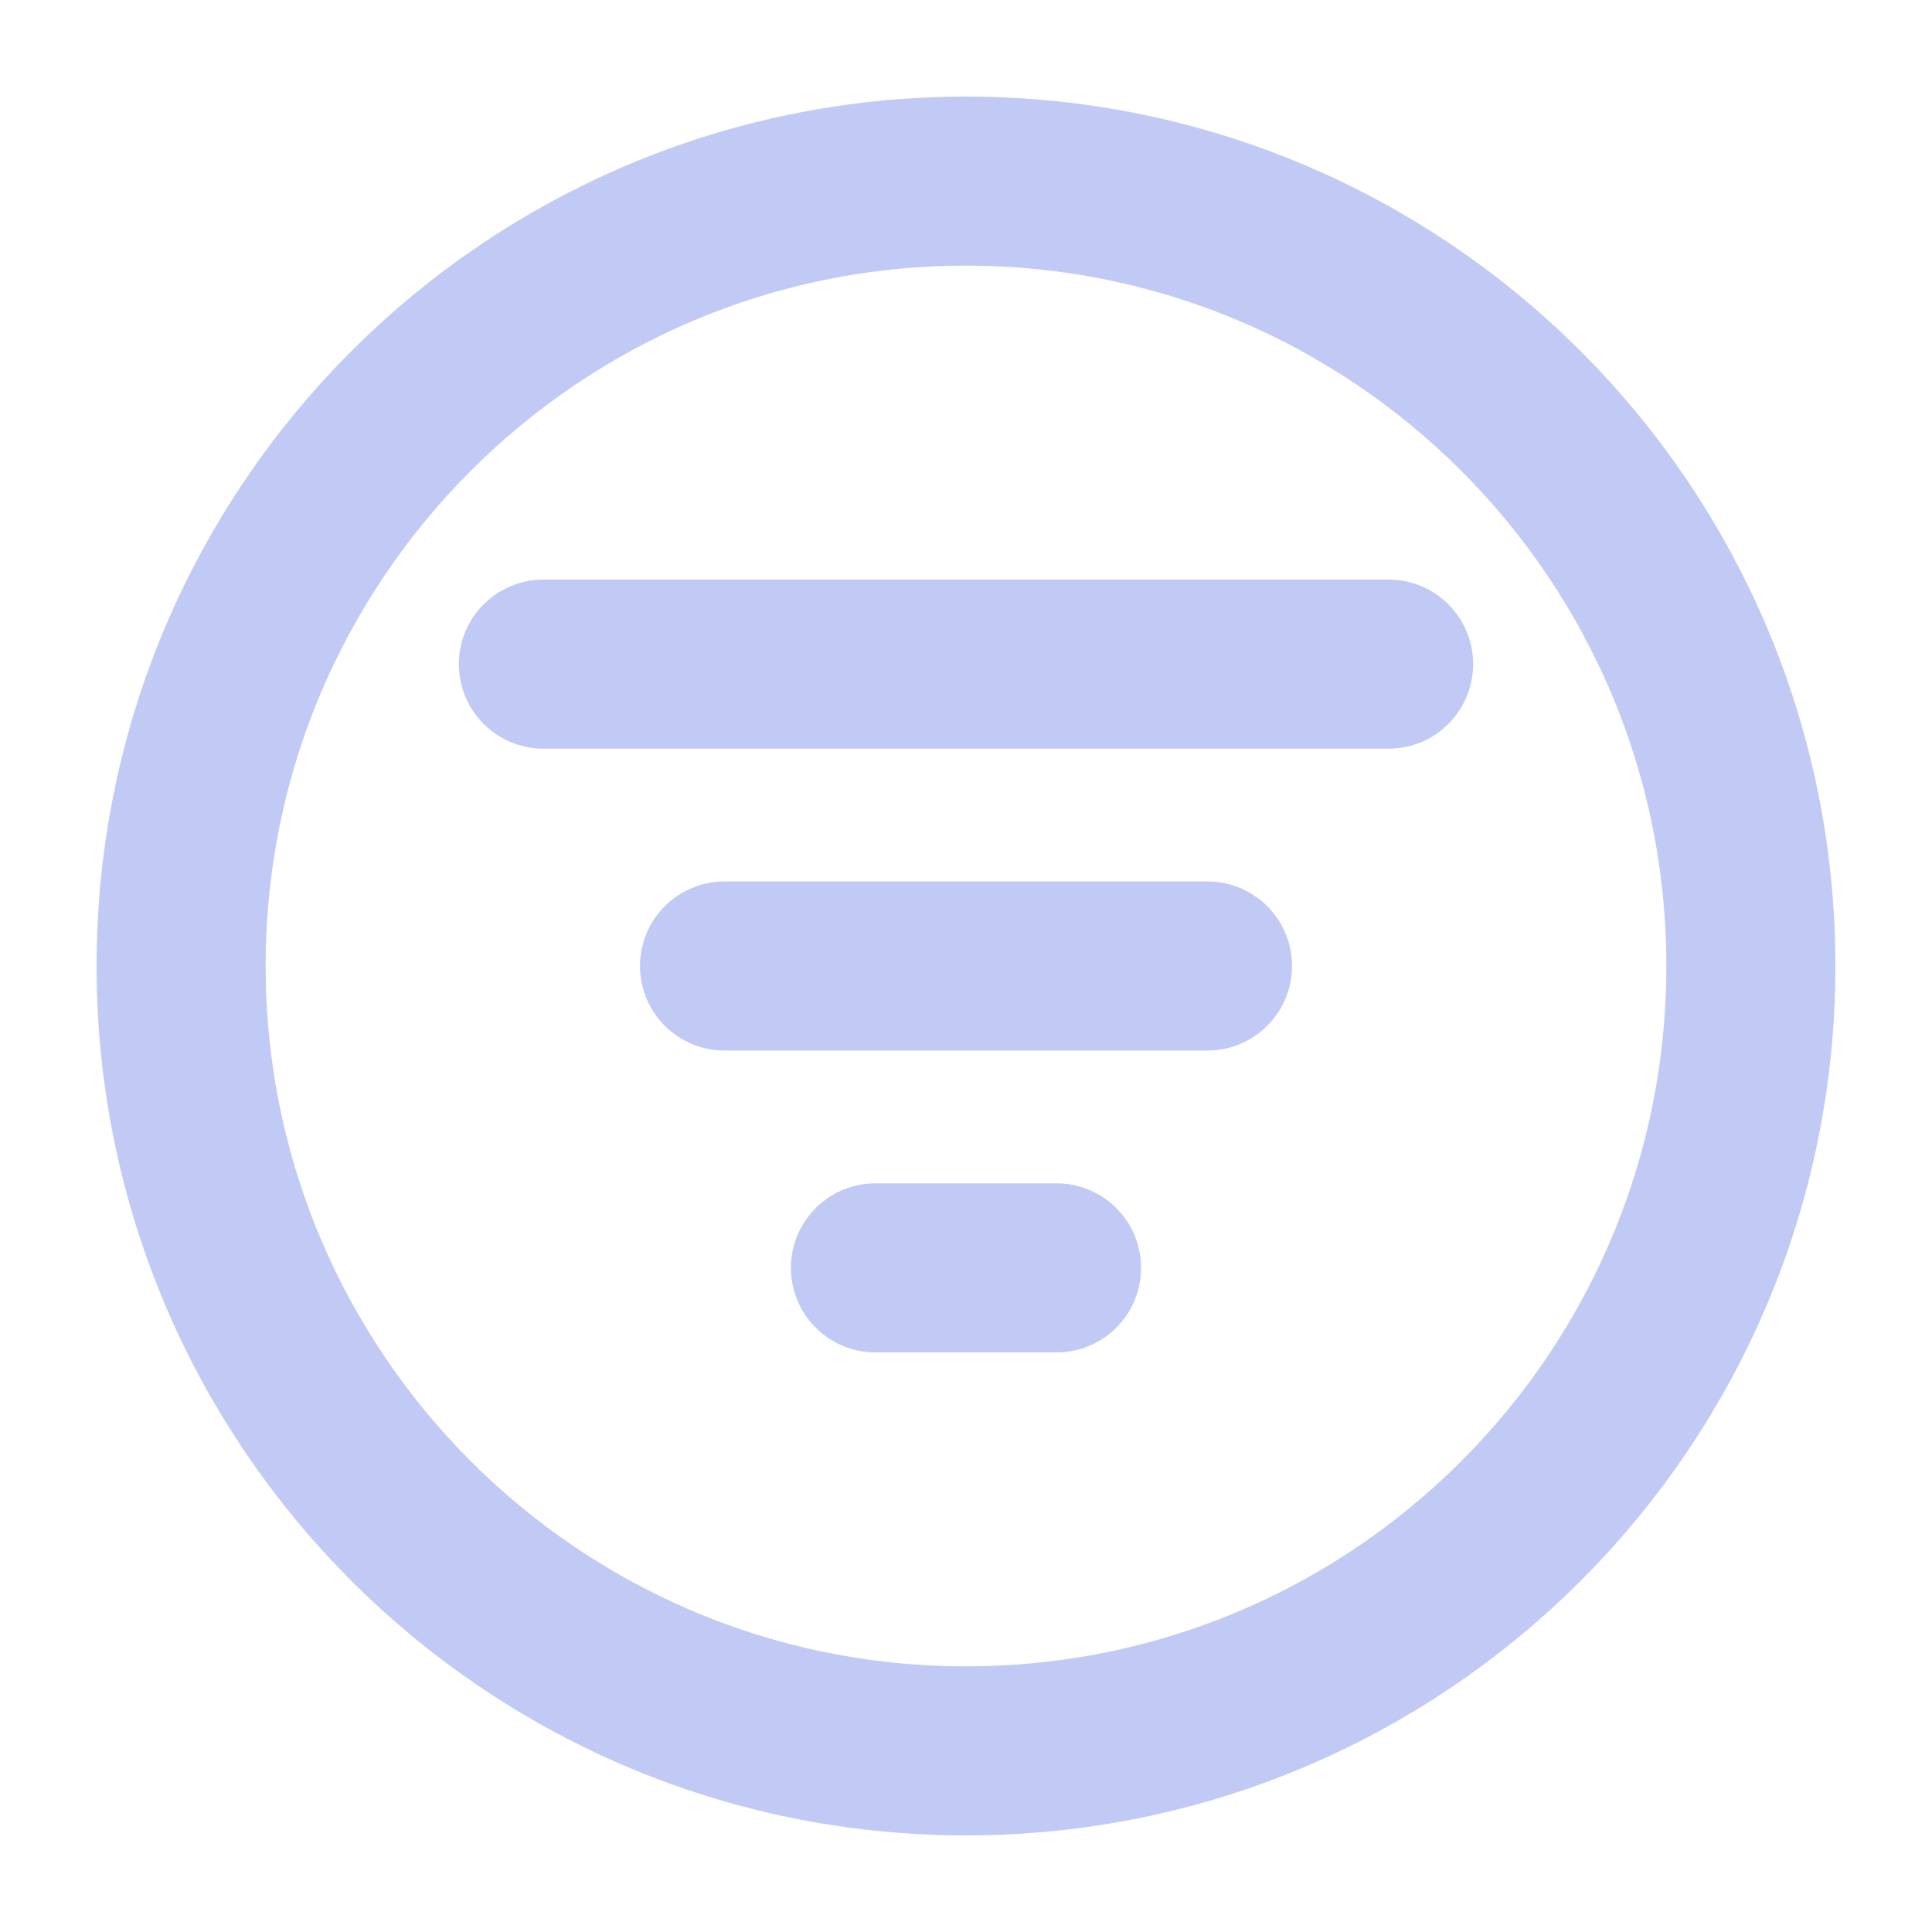
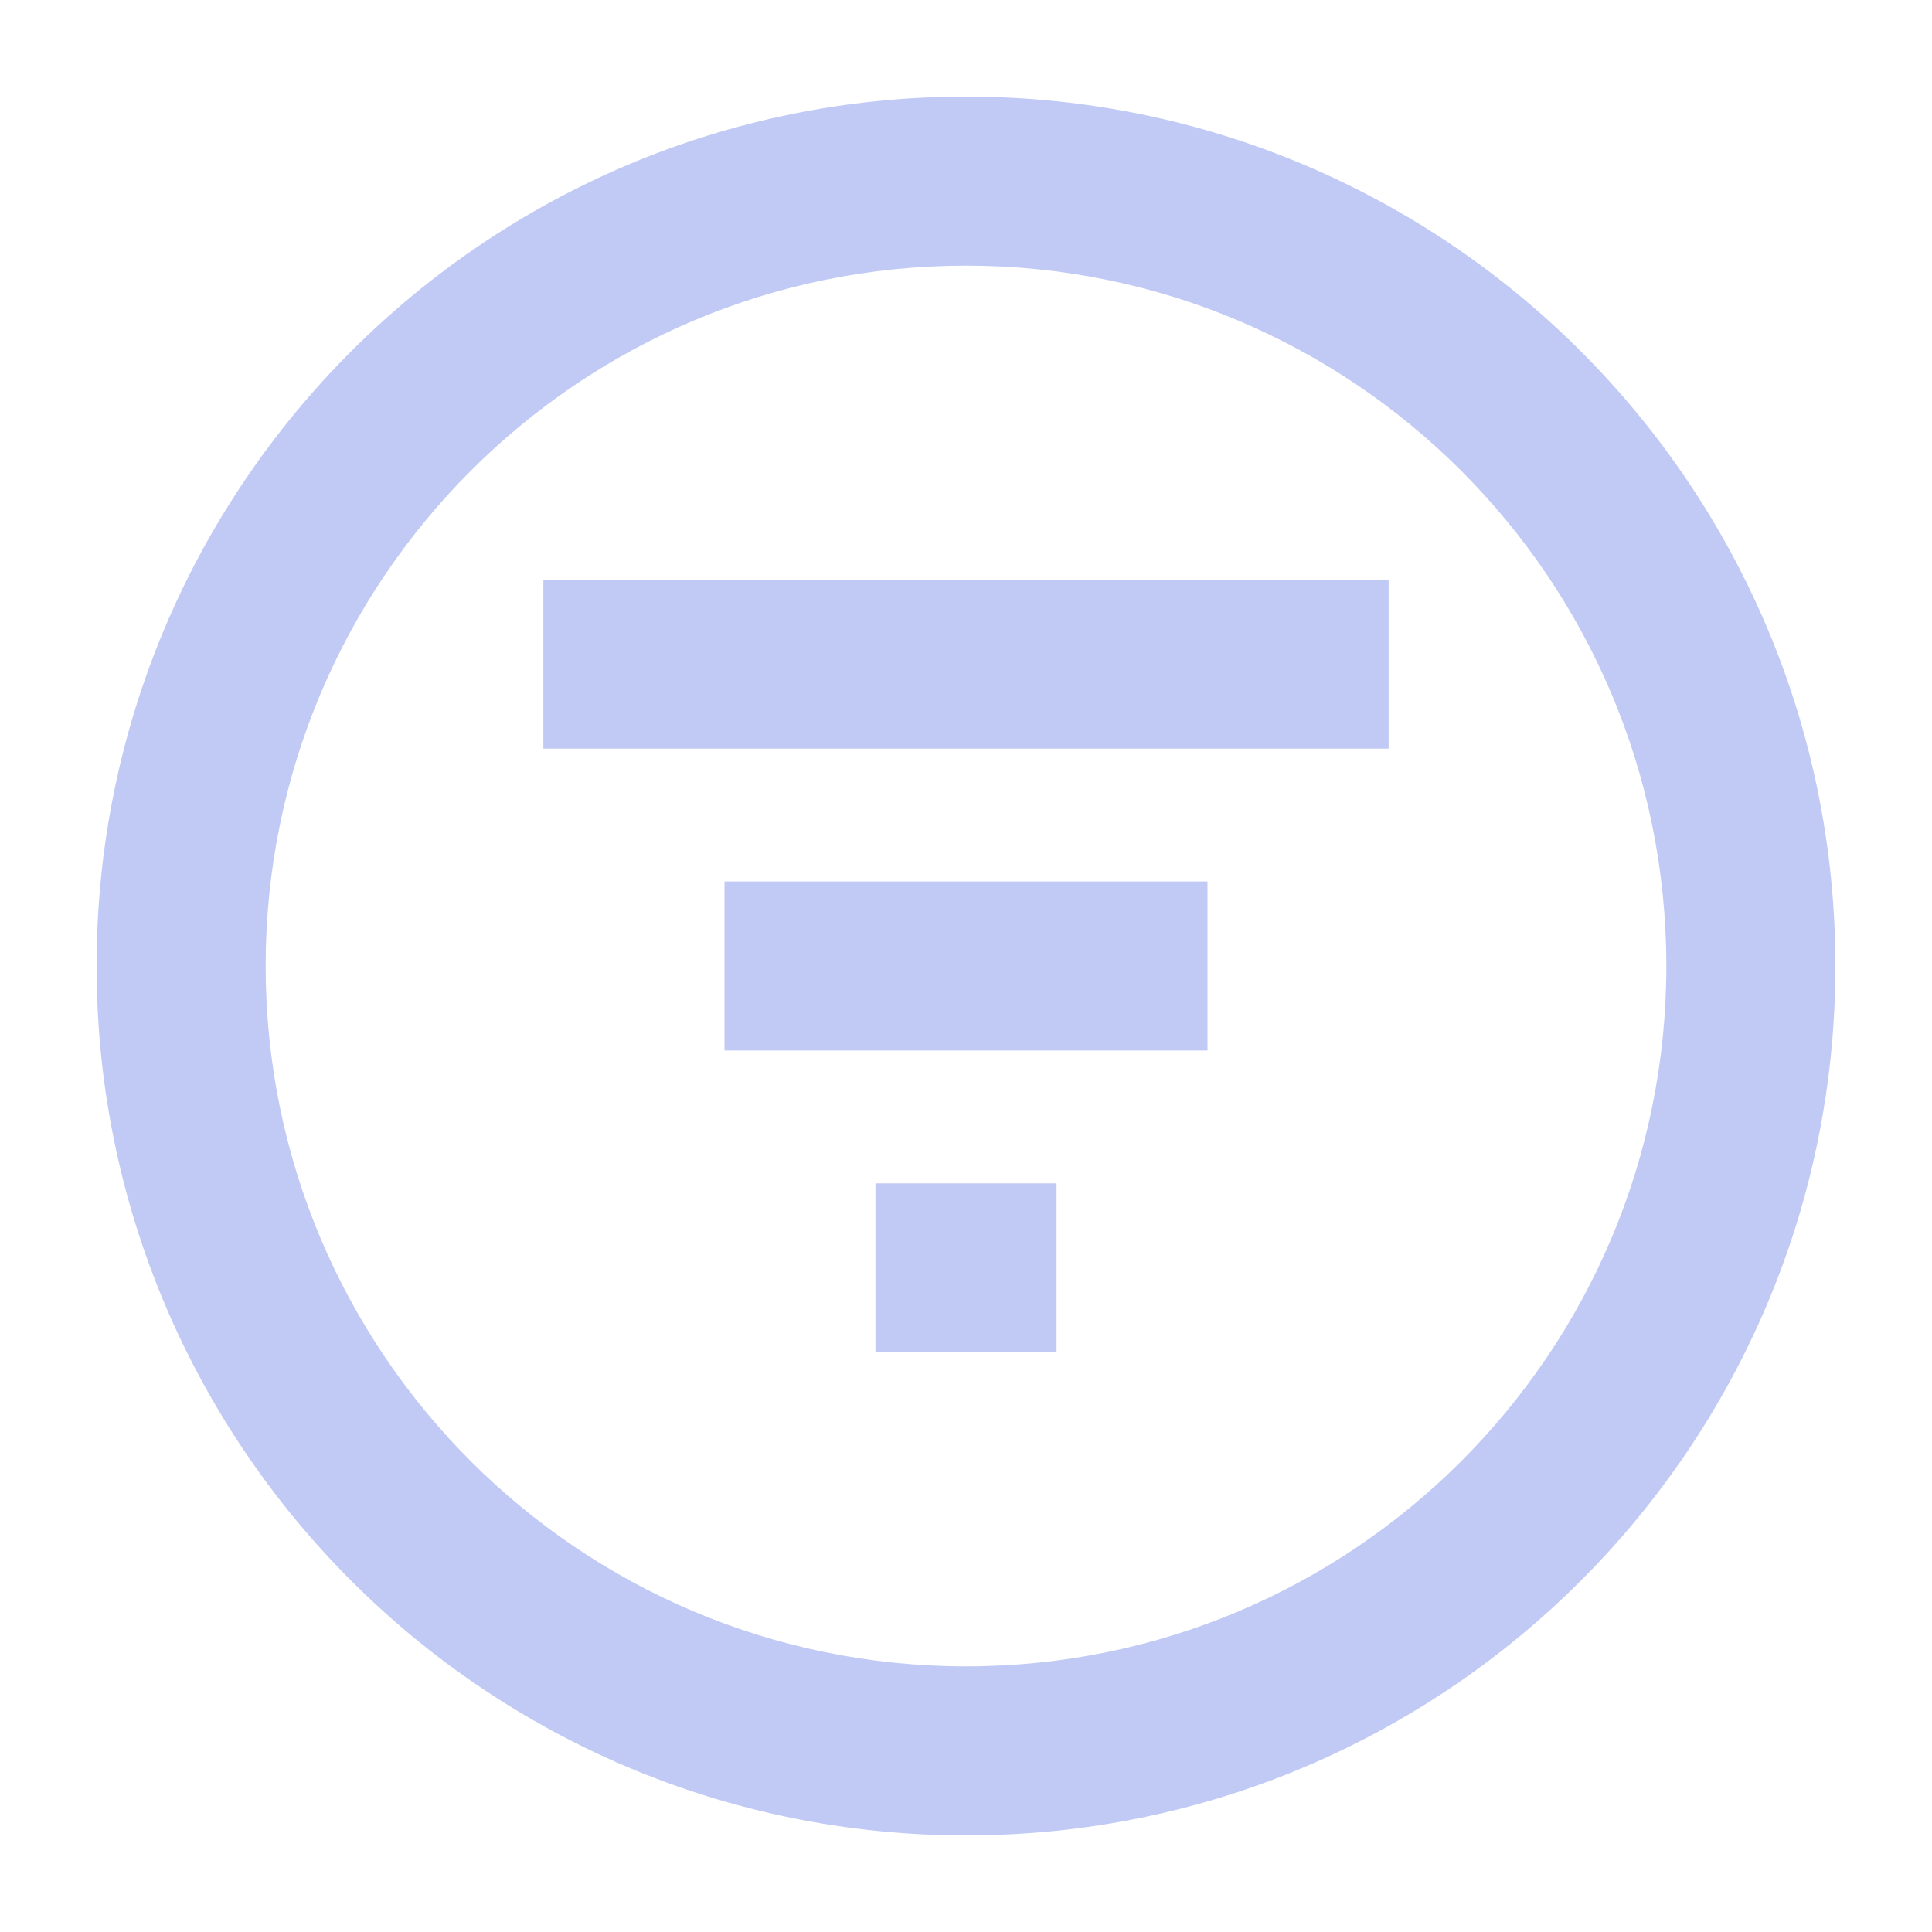
<svg xmlns="http://www.w3.org/2000/svg" width="16" height="16" viewBox="0 0 16 16">
-   <g fill="none" stroke="#c0caf5" stroke-width="1.4" stroke-linecap="round">
-     <circle cx="8" cy="8" r="6.5" />
-     <path d="M4.5 5.5h7M6 8h4M7.25 10.5h1.5" />
-   </g>
+   <path fill="#c0caf5" fill-rule="evenodd" d="M8 0.8a7.2 7.2 0 1 1 0 14.4A7.2 7.2 0 0 1 8 0.8Zm0 1.4a5.8 5.8 0 1 0 0 11.6A5.8 5.8 0 0 0 8 2.2Z" />
+   <path fill="#c0caf5" d="M4.5 4.8h7v1.4h-7zM6 7.3h4v1.4H6zM7.25 9.8h1.5v1.4h-1.5z" />
</svg>
